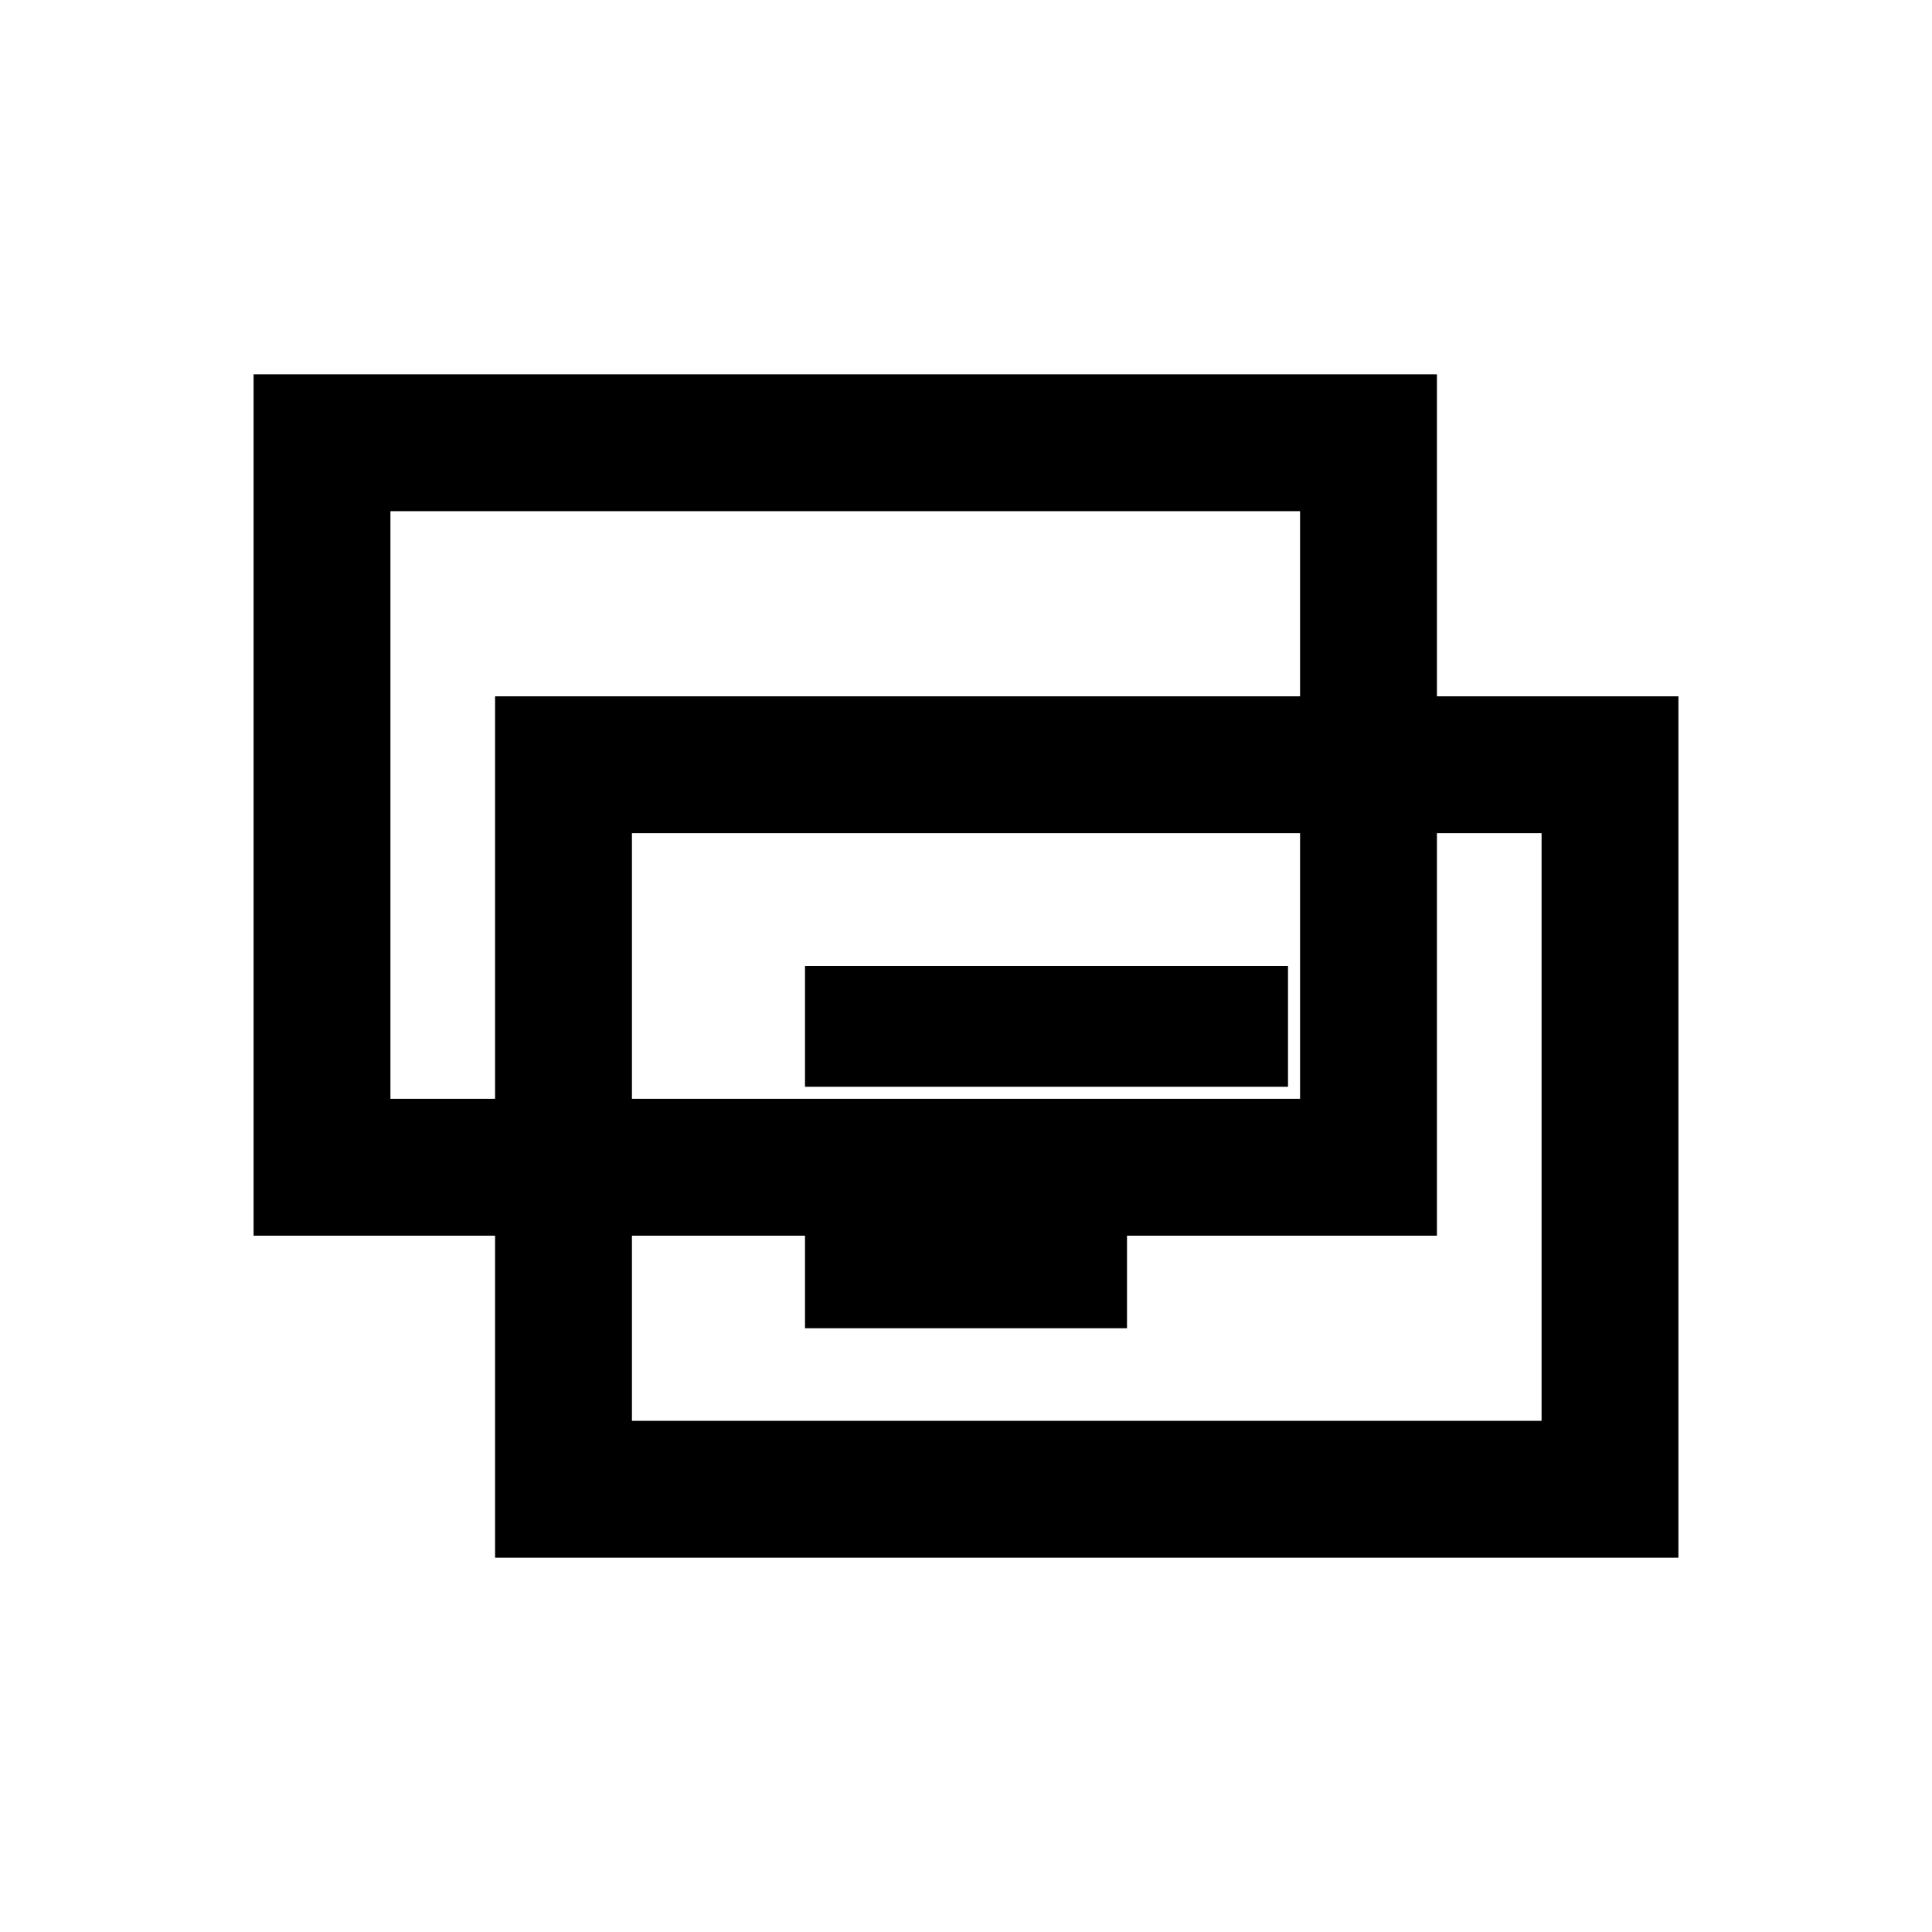
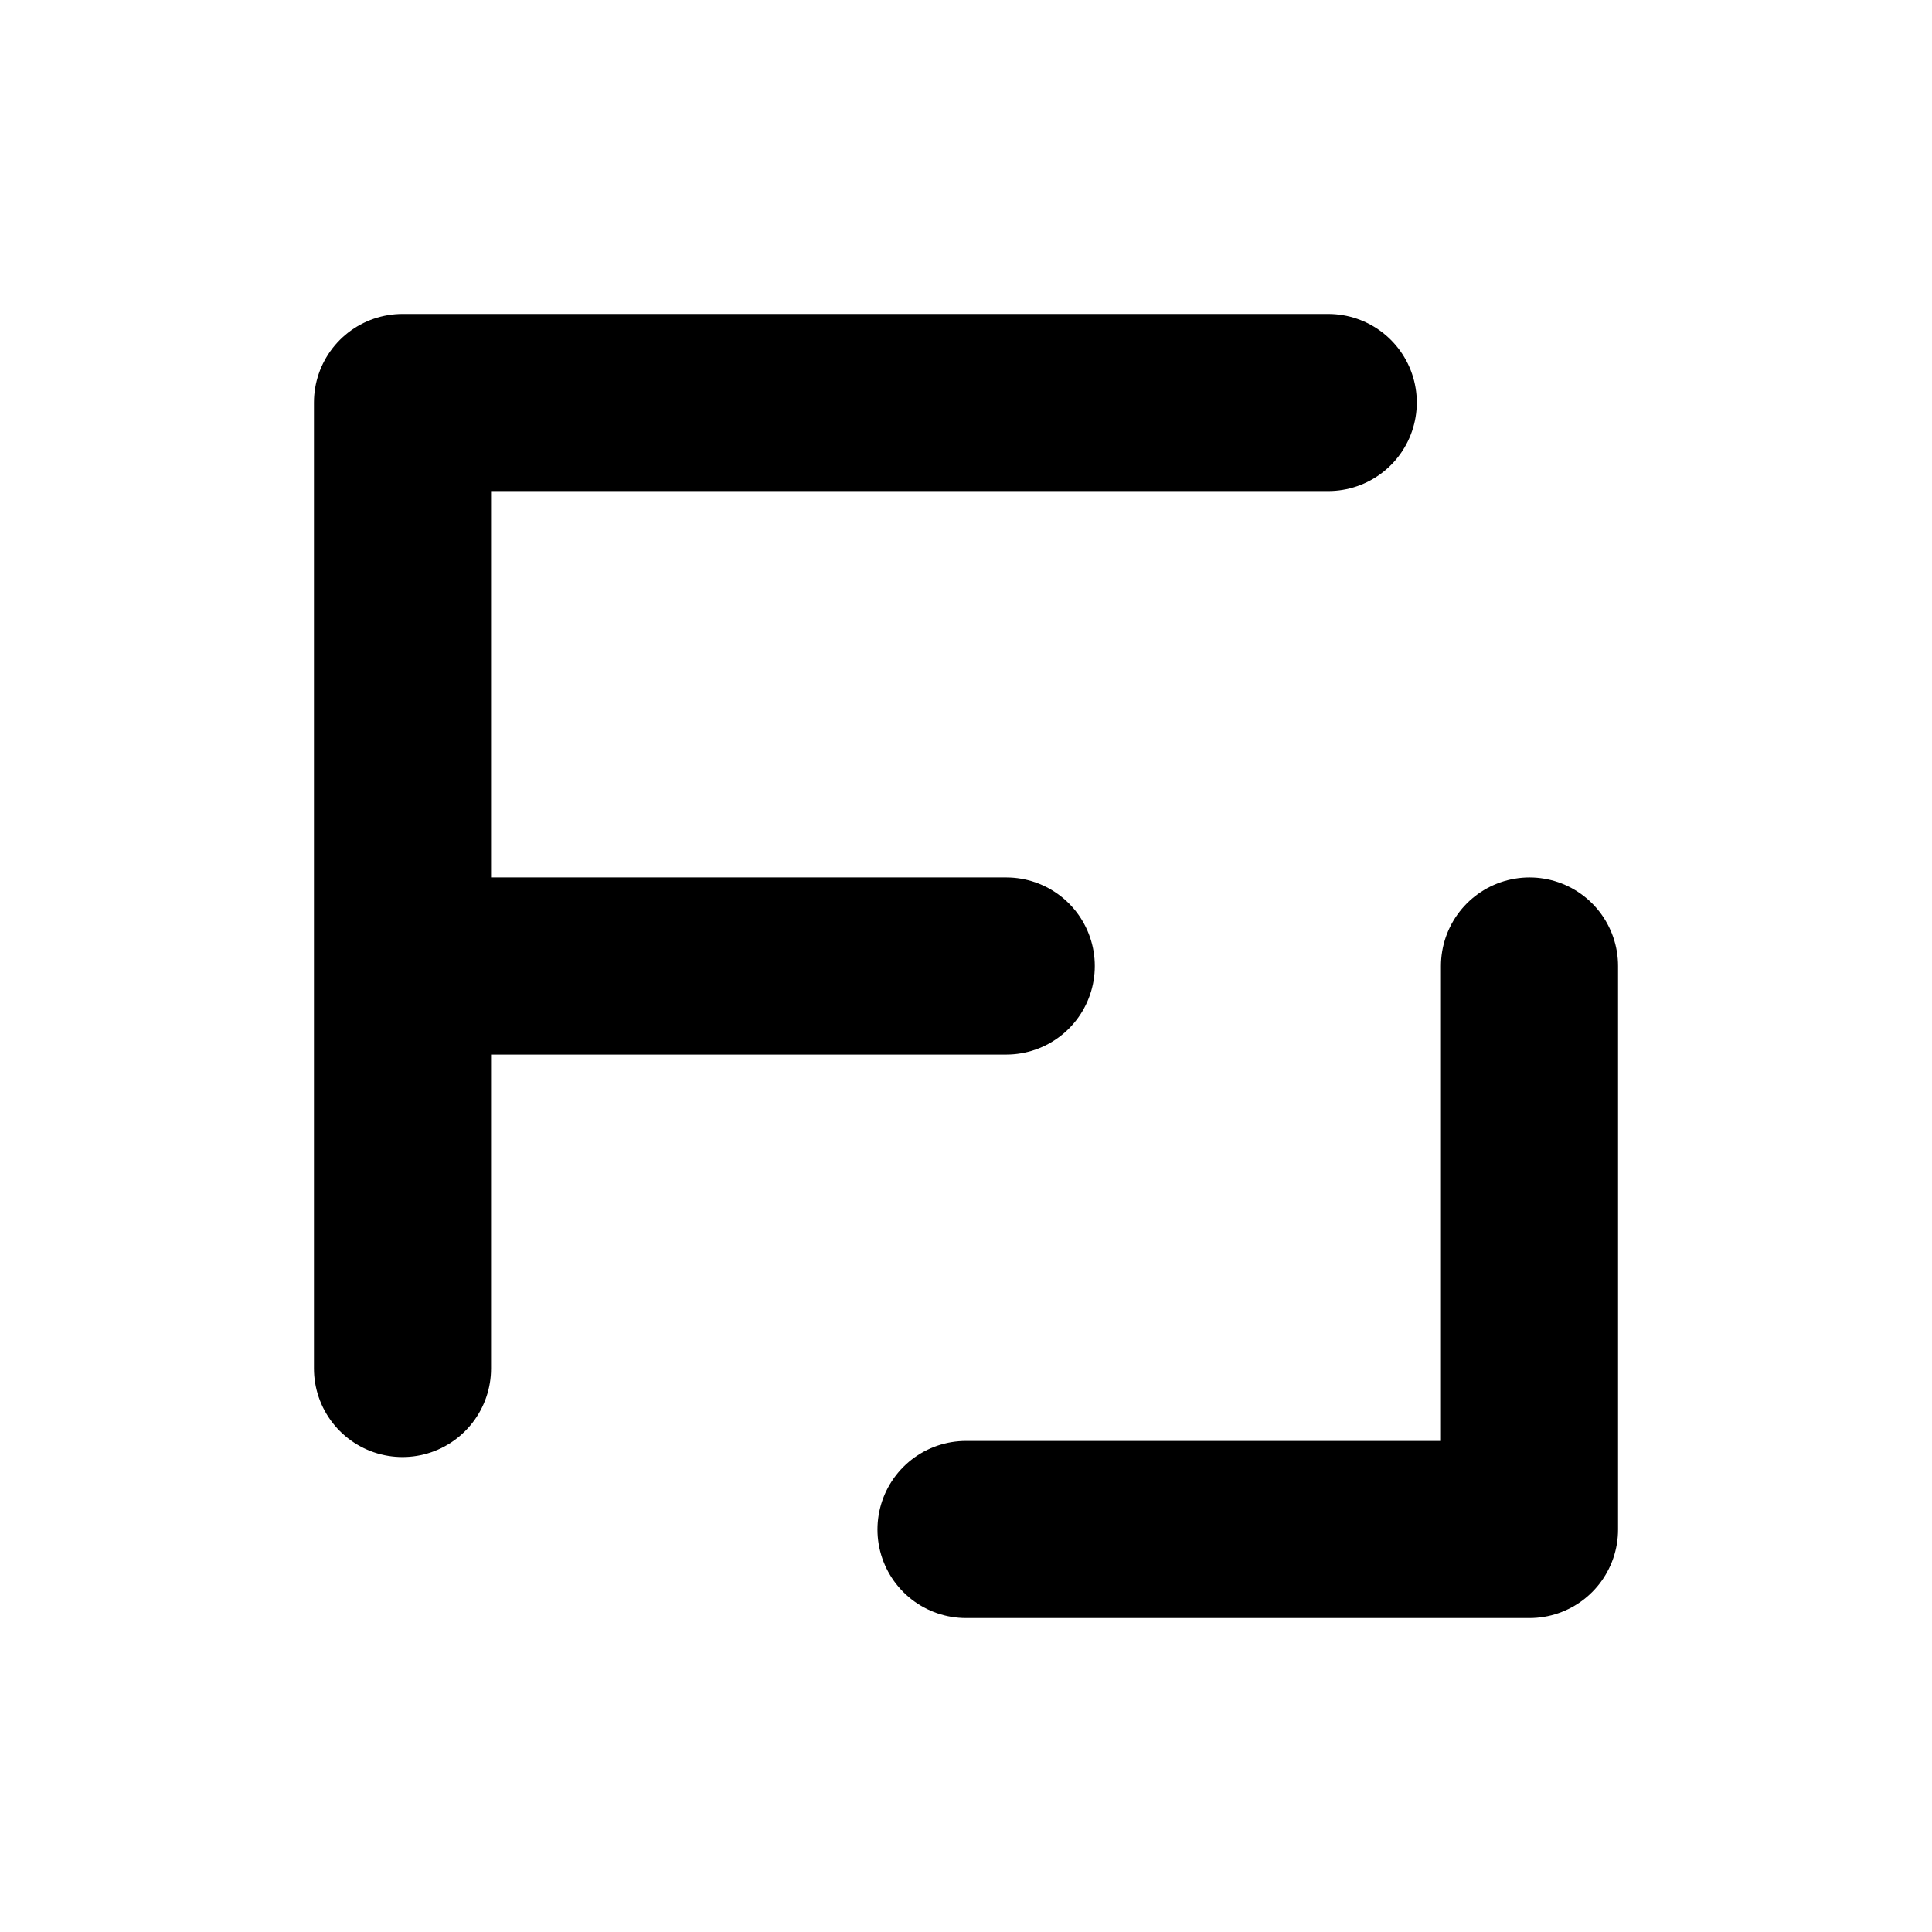
<svg xmlns="http://www.w3.org/2000/svg" viewBox="0 0 24 24">
-   <path fill="none" stroke="currentColor" stroke-width="1.7" d="M4 5.5h13v9H4zM7 9.5h13v9H7z" />
-   <path fill="currentColor" d="M10 12h6v1.5h-6zm0 3h4v1.5h-4z" />
+   <path fill="none" stroke="currentColor" stroke-width="2.2" stroke-linecap="round" stroke-linejoin="round" d="M5 17V5h11.5M5 12h7.5M19 12v7h-7" />
</svg>
